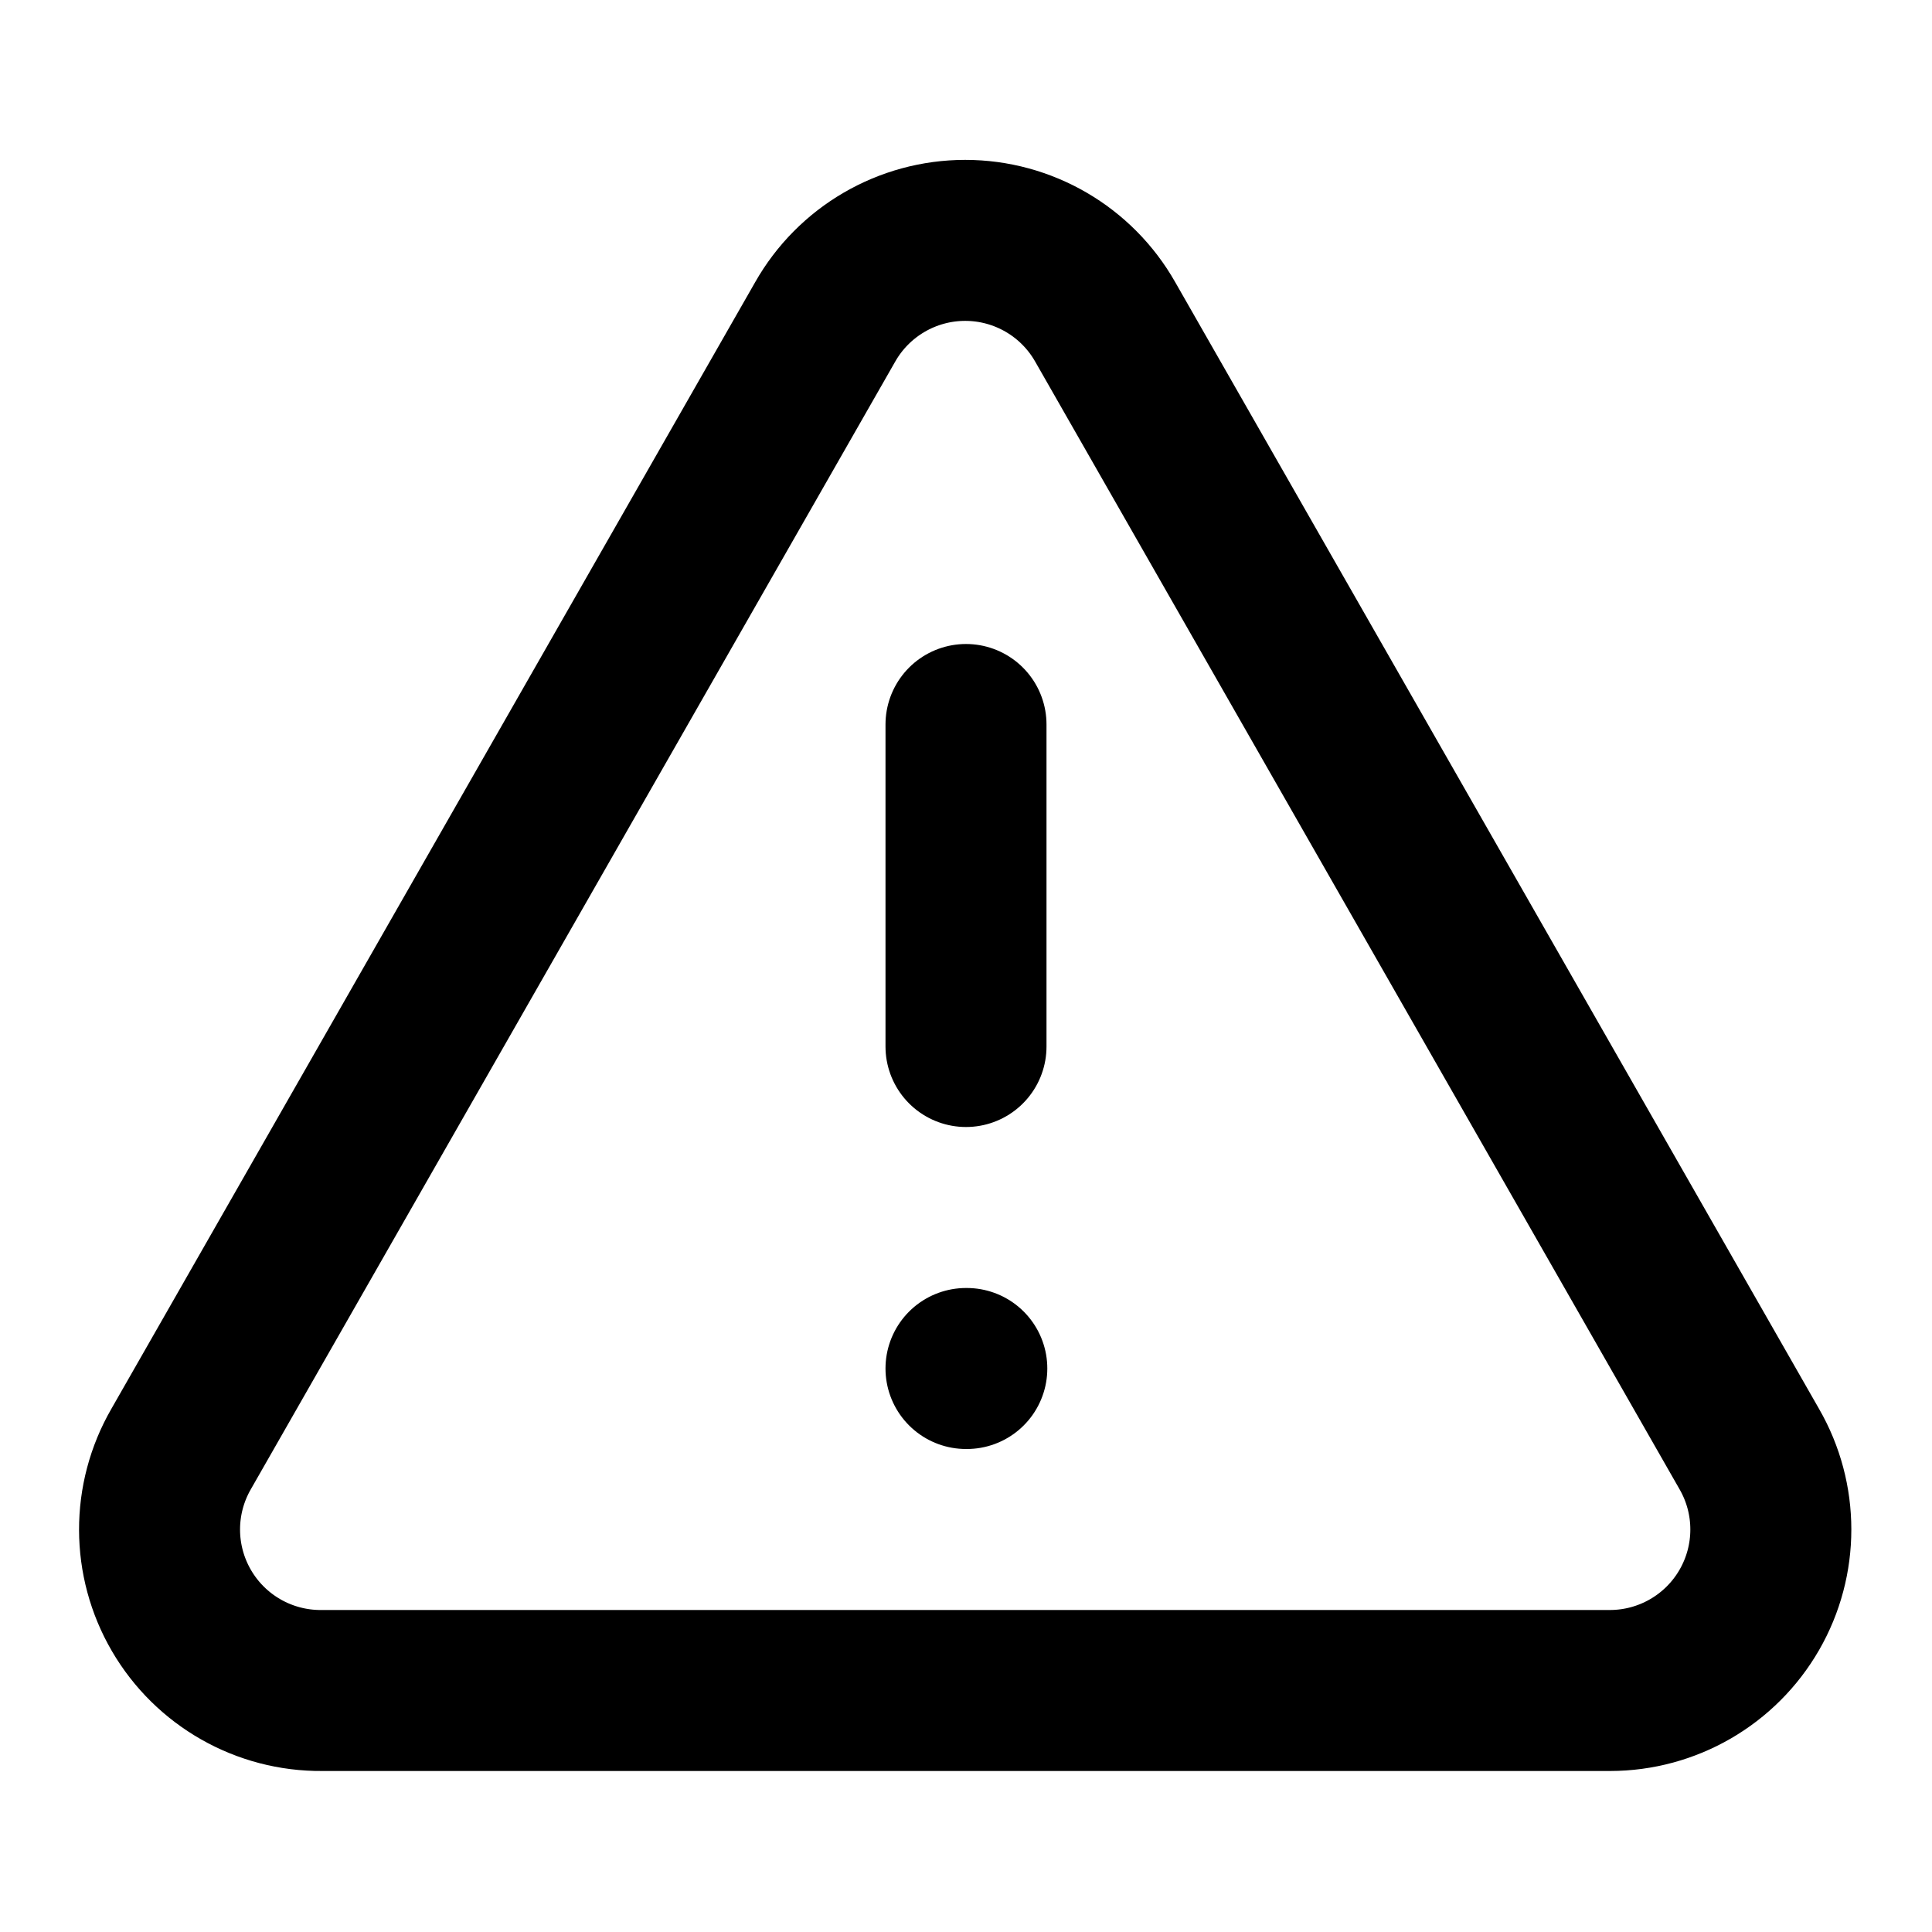
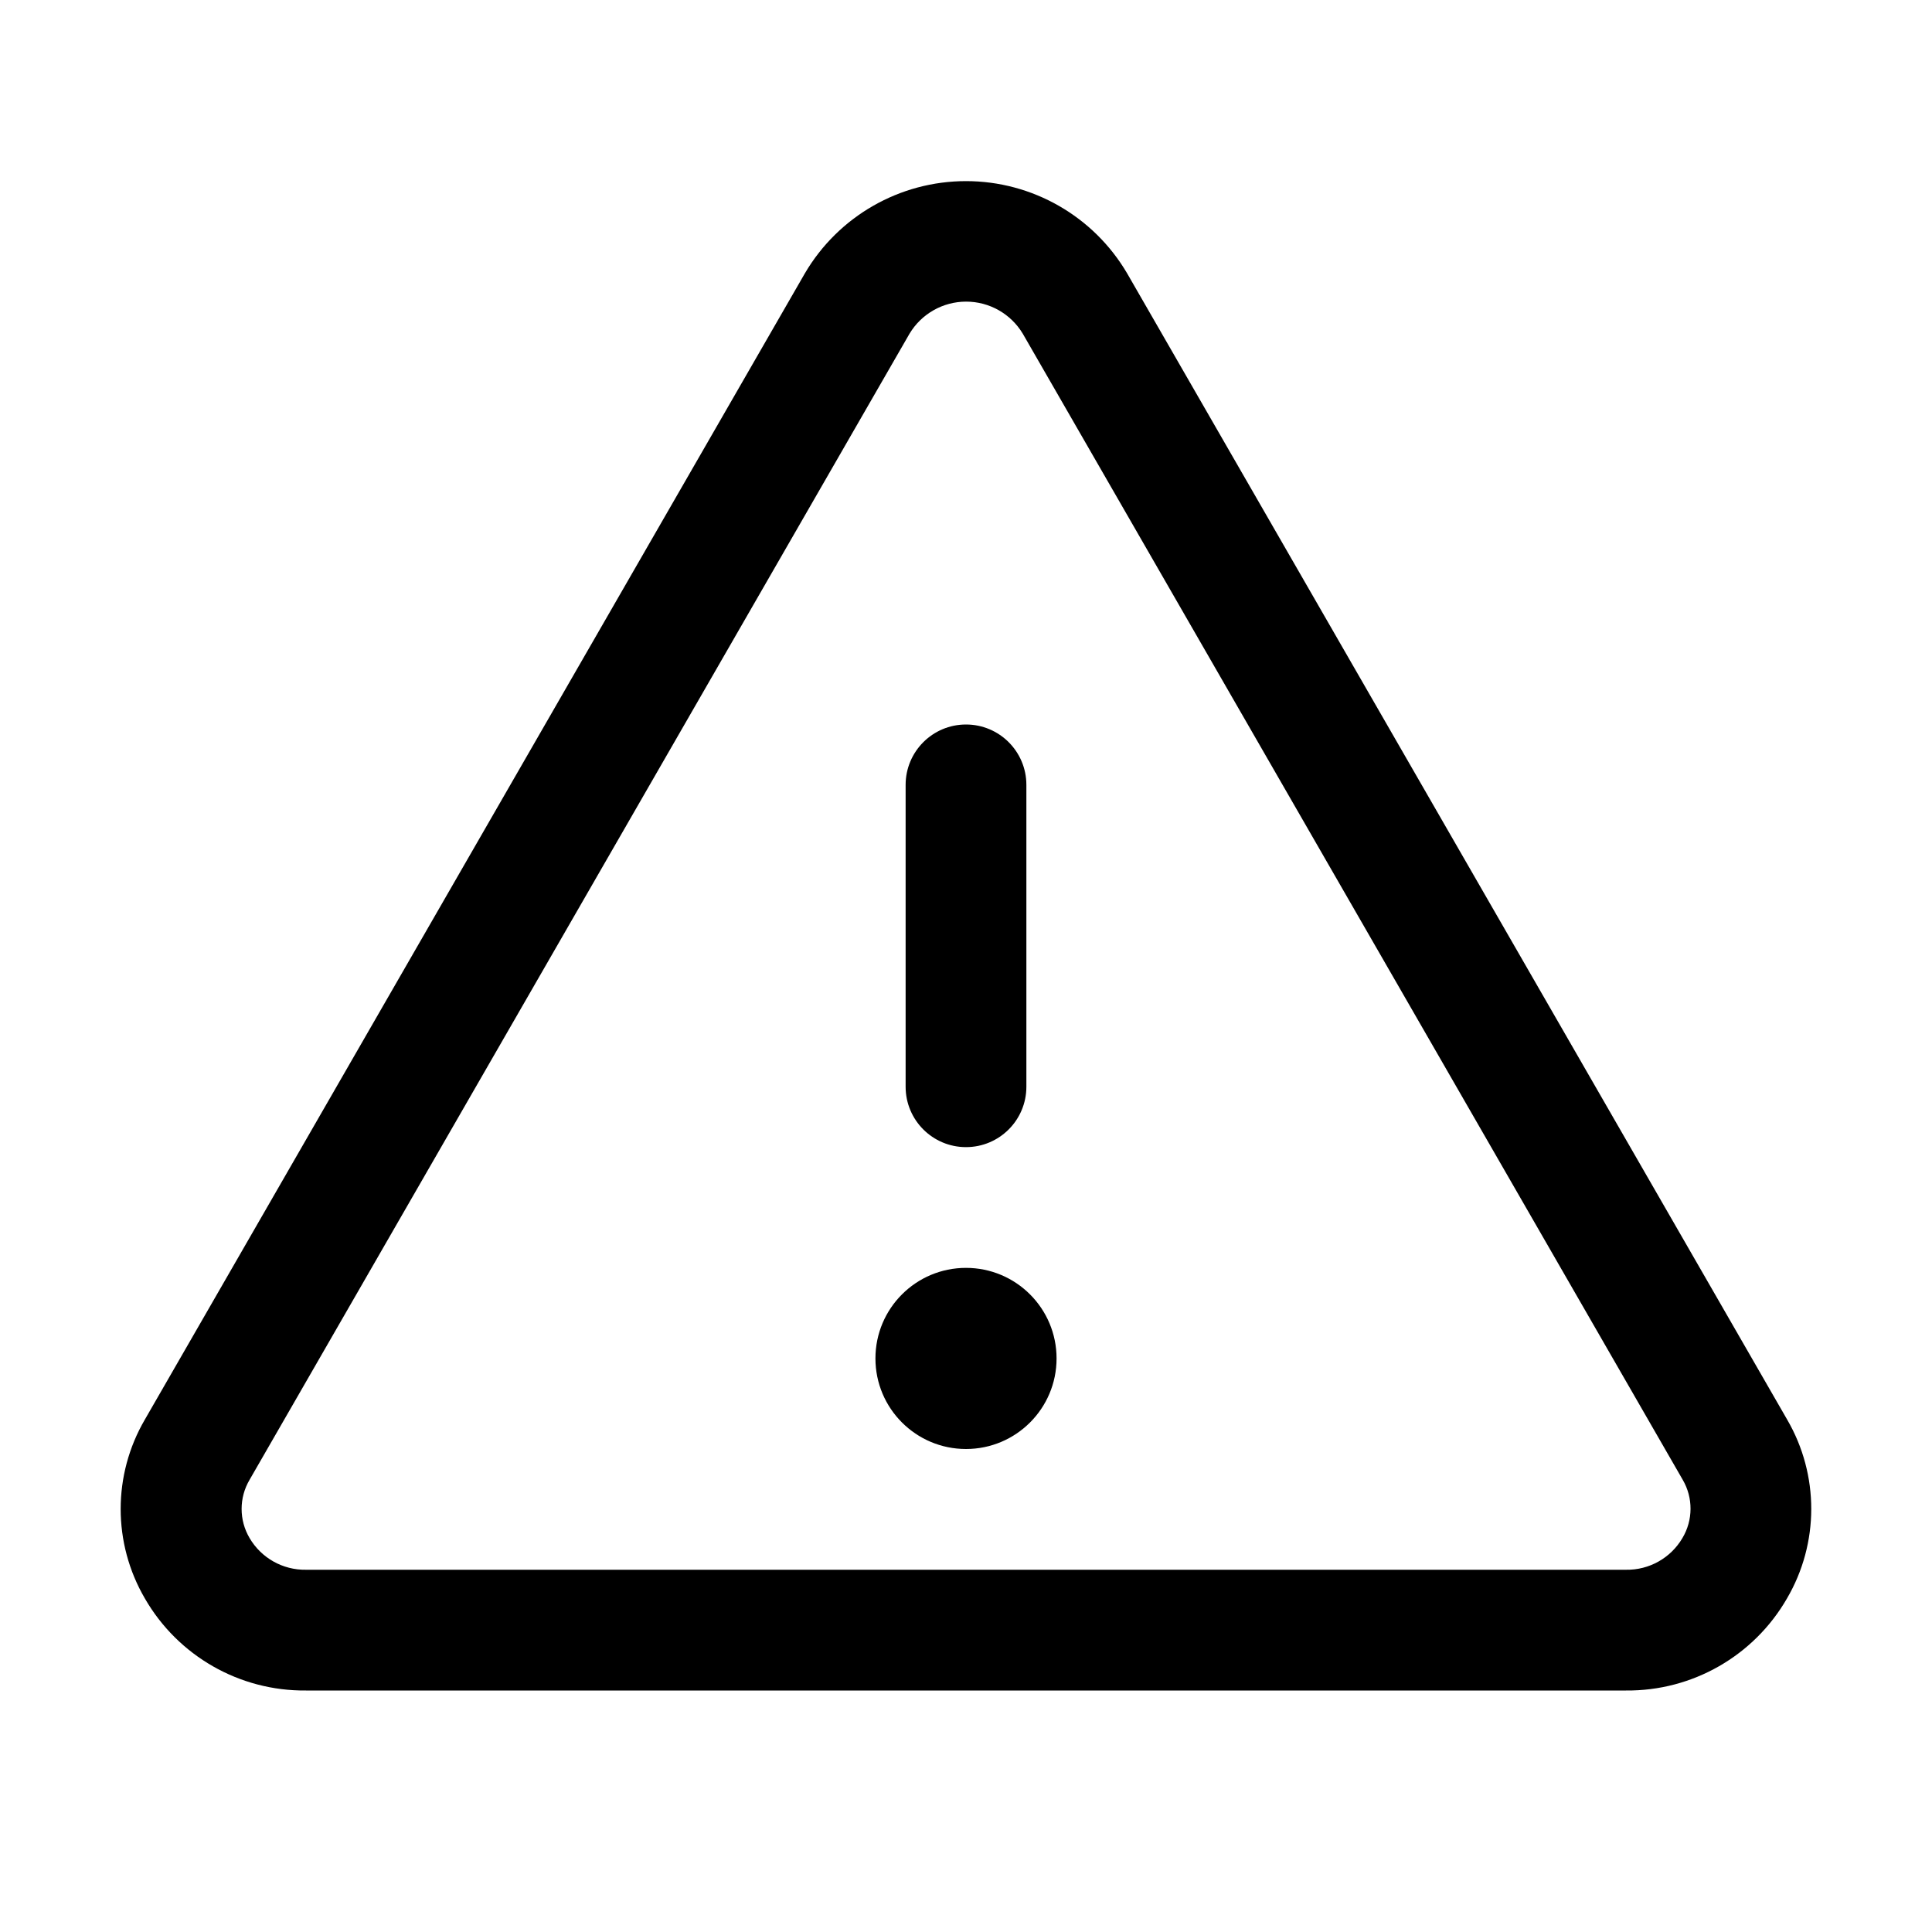
- <svg xmlns="http://www.w3.org/2000/svg" width="24" height="24" viewBox="0 0 24 24" fill="none" stroke="currentColor" stroke-width="2" stroke-linecap="round" stroke-linejoin="round">
-   <path d="m21.73 18-8-14a2 2 0 0 0-3.48 0l-8 14A2 2 0 0 0 4 21h16a2 2 0 0 0 1.73-3" />
-   <path d="M12 9v4" />
-   <path d="M12 17h.01" />
+ <svg xmlns="http://www.w3.org/2000/svg" viewBox="0 0 256 256" fill="currentColor">
+   <path d="M236.8,188.09,149.35,36.22h0a24.76,24.76,0,0,0-42.7,0L19.2,188.09a23.51,23.51,0,0,0,0,23.72A24.35,24.35,0,0,0,40.55,224h174.9a24.35,24.35,0,0,0,21.33-12.19A23.51,23.51,0,0,0,236.8,188.09ZM222.93,203.8a8.5,8.5,0,0,1-7.48,4.2H40.55a8.5,8.5,0,0,1-7.48-4.2,7.59,7.59,0,0,1,0-7.72L120.52,44.21a8.75,8.75,0,0,1,15,0l87.45,151.87A7.59,7.59,0,0,1,222.93,203.8ZM120,144V104a8,8,0,0,1,16,0v40a8,8,0,0,1-16,0Zm20,36a12,12,0,1,1-12-12A12,12,0,0,1,140,180Z" />
</svg>
